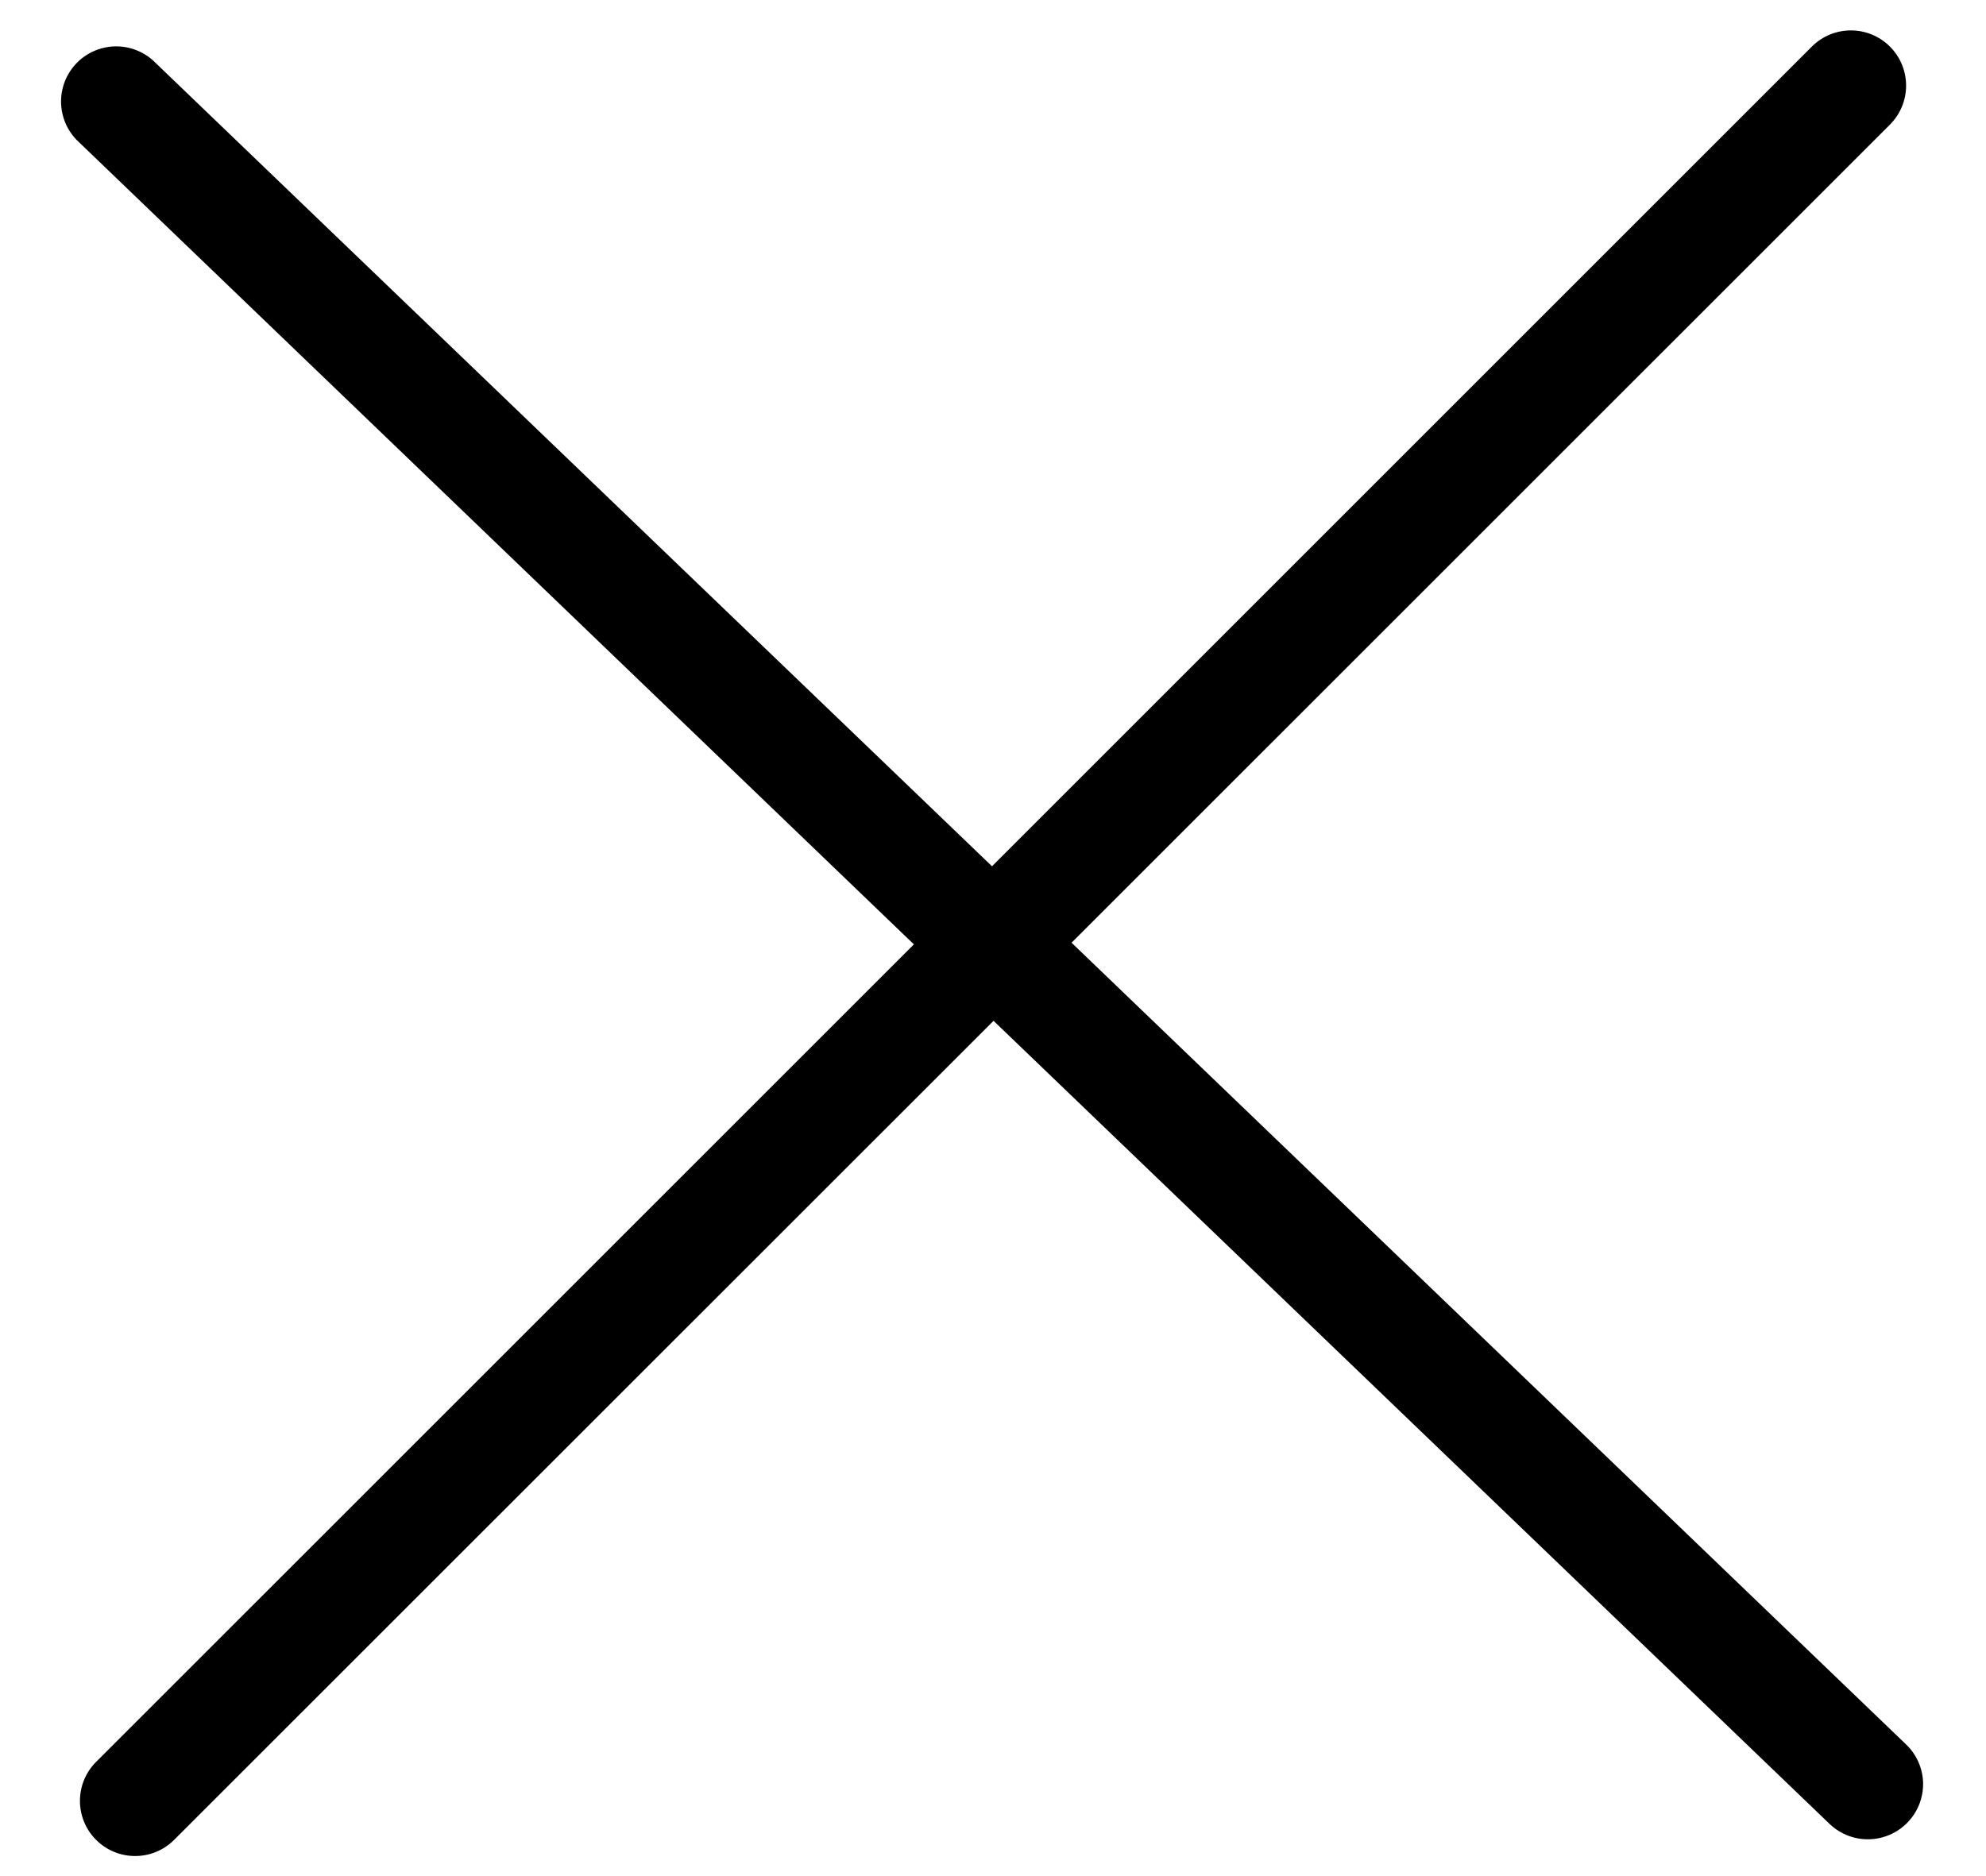
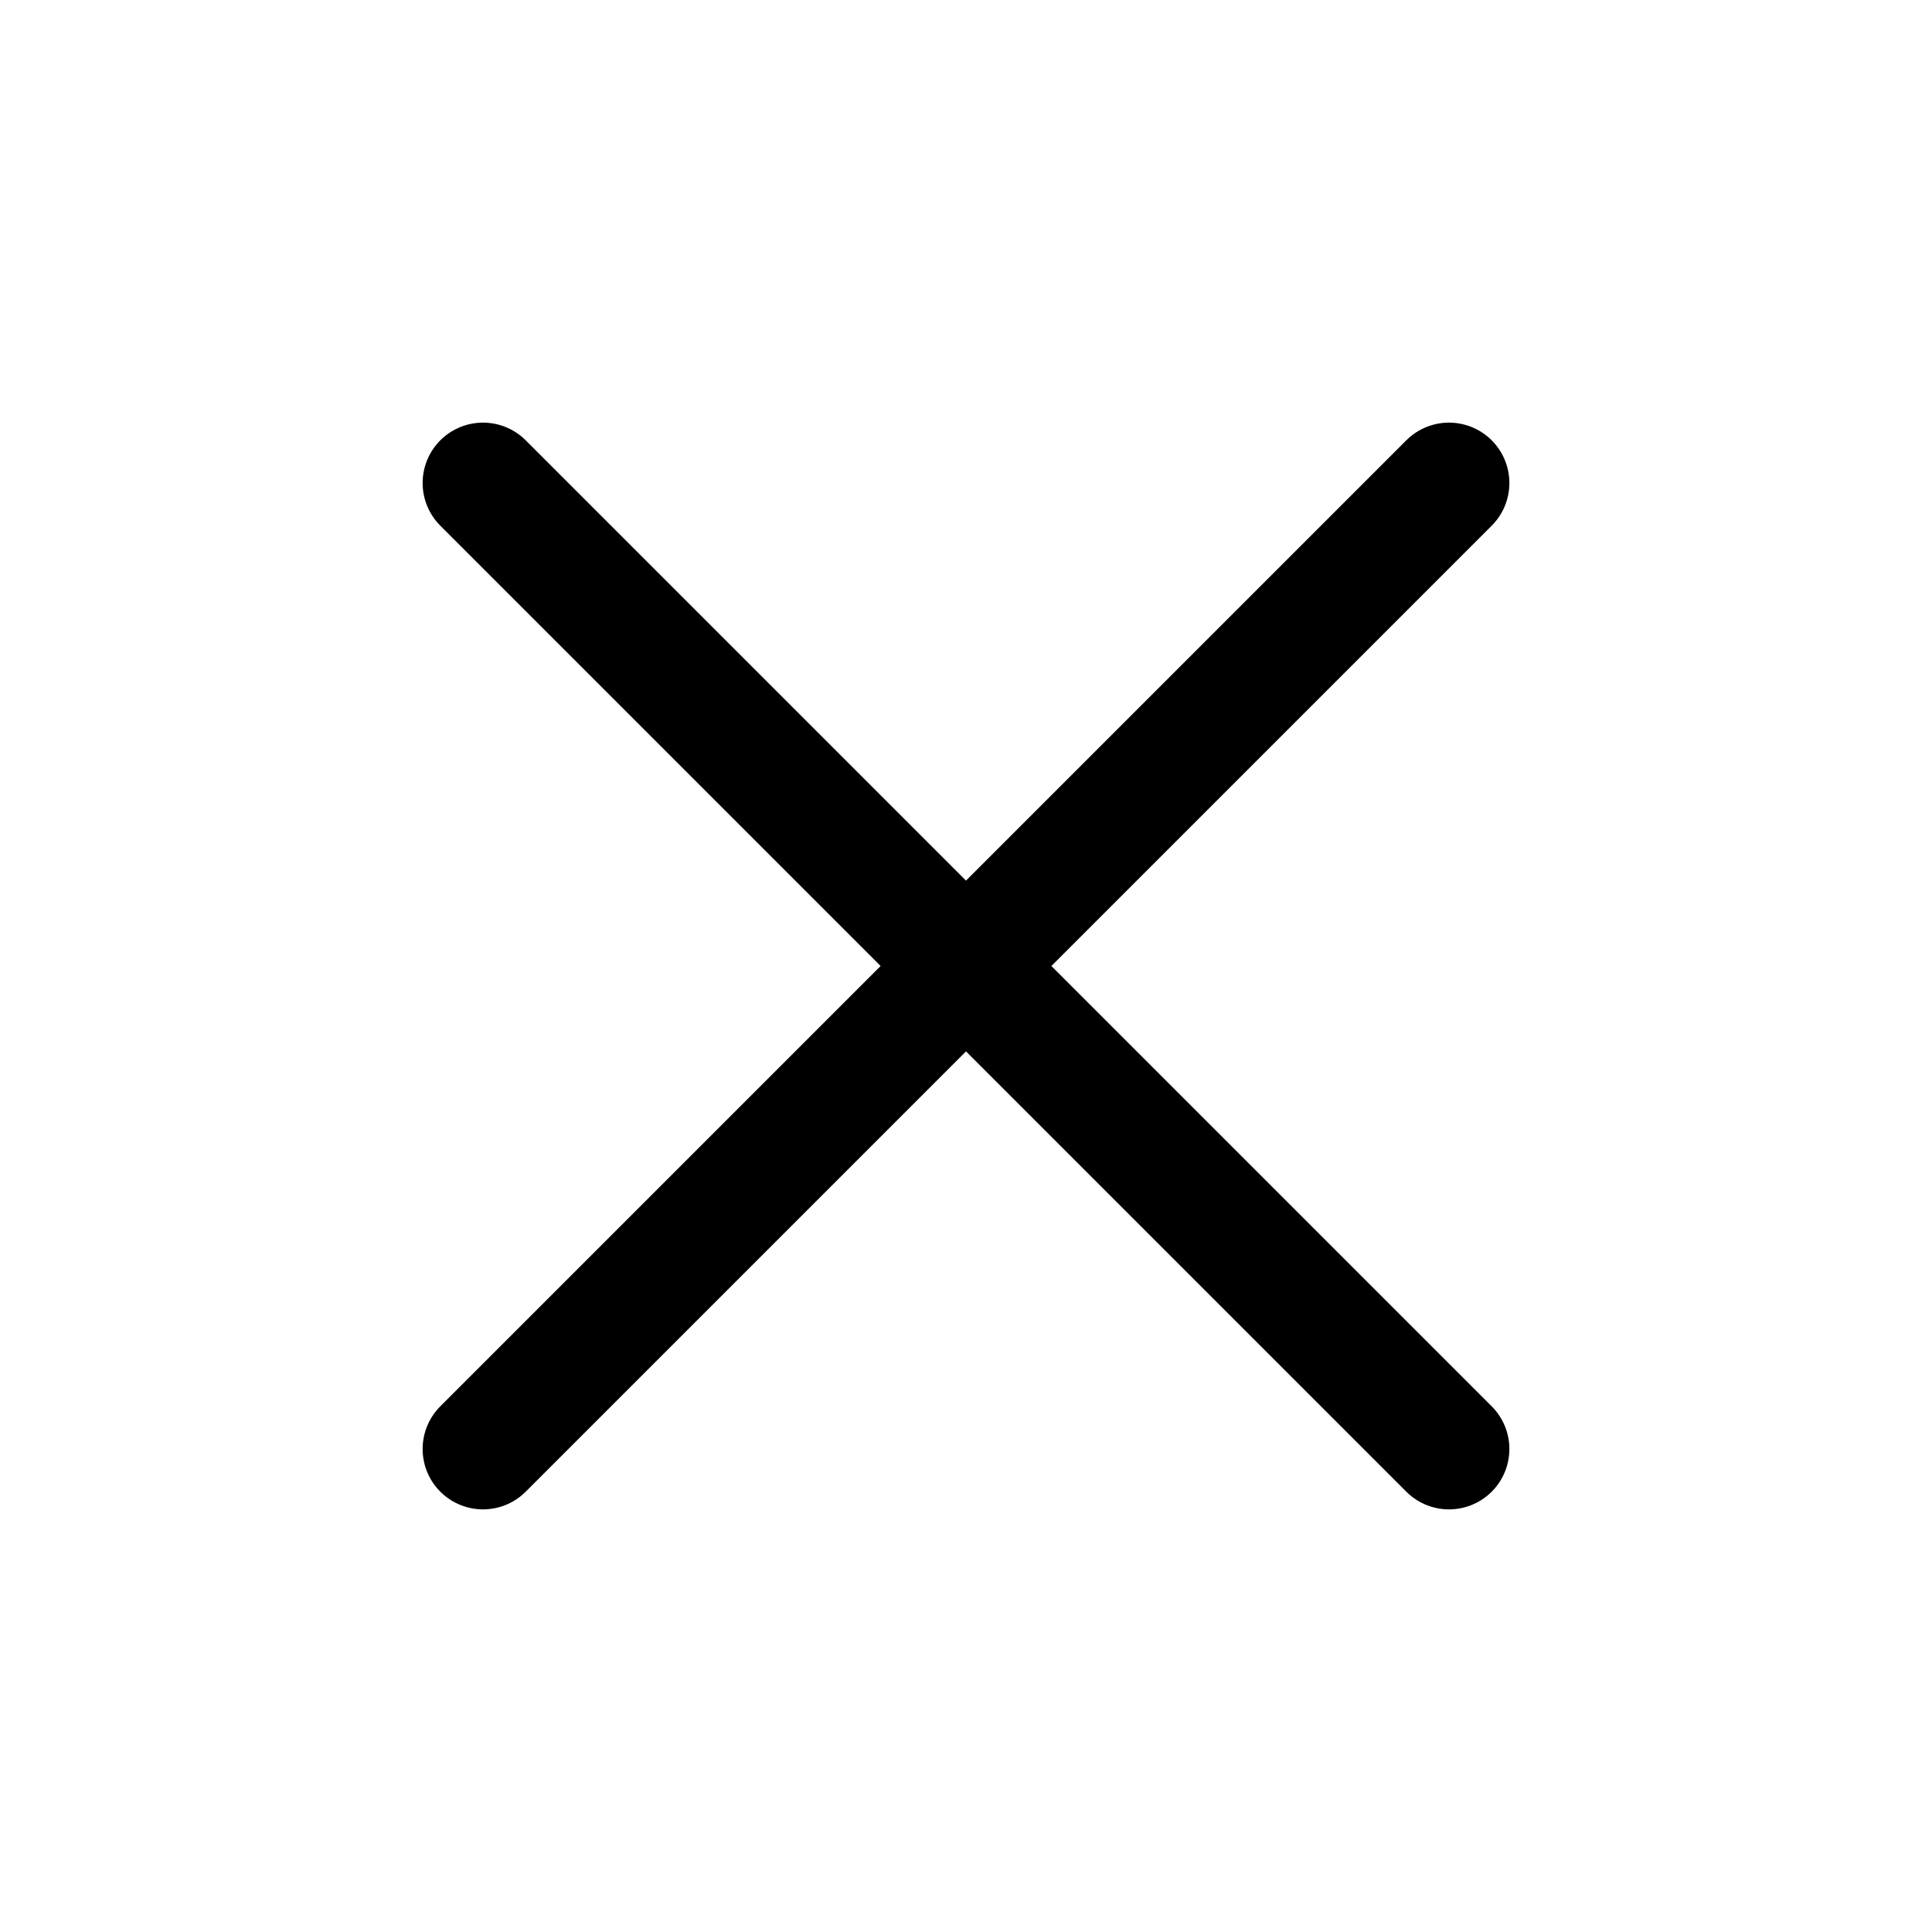
- <svg xmlns="http://www.w3.org/2000/svg" fill="none" class="icon icon-close" viewBox="0 0 18 17">
-   <path fill="currentColor" d="M.865 15.978a.5.5 0 0 0 .707.707l7.433-7.431 7.579 7.282a.501.501 0 0 0 .846-.37.5.5 0 0 0-.153-.351L9.712 8.546l7.417-7.416a.5.5 0 1 0-.707-.708L8.991 7.853 1.413.573a.5.5 0 1 0-.693.72l7.563 7.268z" />
+ <svg xmlns="http://www.w3.org/2000/svg" fill="none" class="icon icon-close" viewBox="0 0 24 24" aria-hidden="true" focusable="false">
+   <path stroke="currentColor" stroke-width="1.5" stroke-linecap="round" stroke-linejoin="round" d="M6 6l12 12M18 6 6 18" />
</svg>
